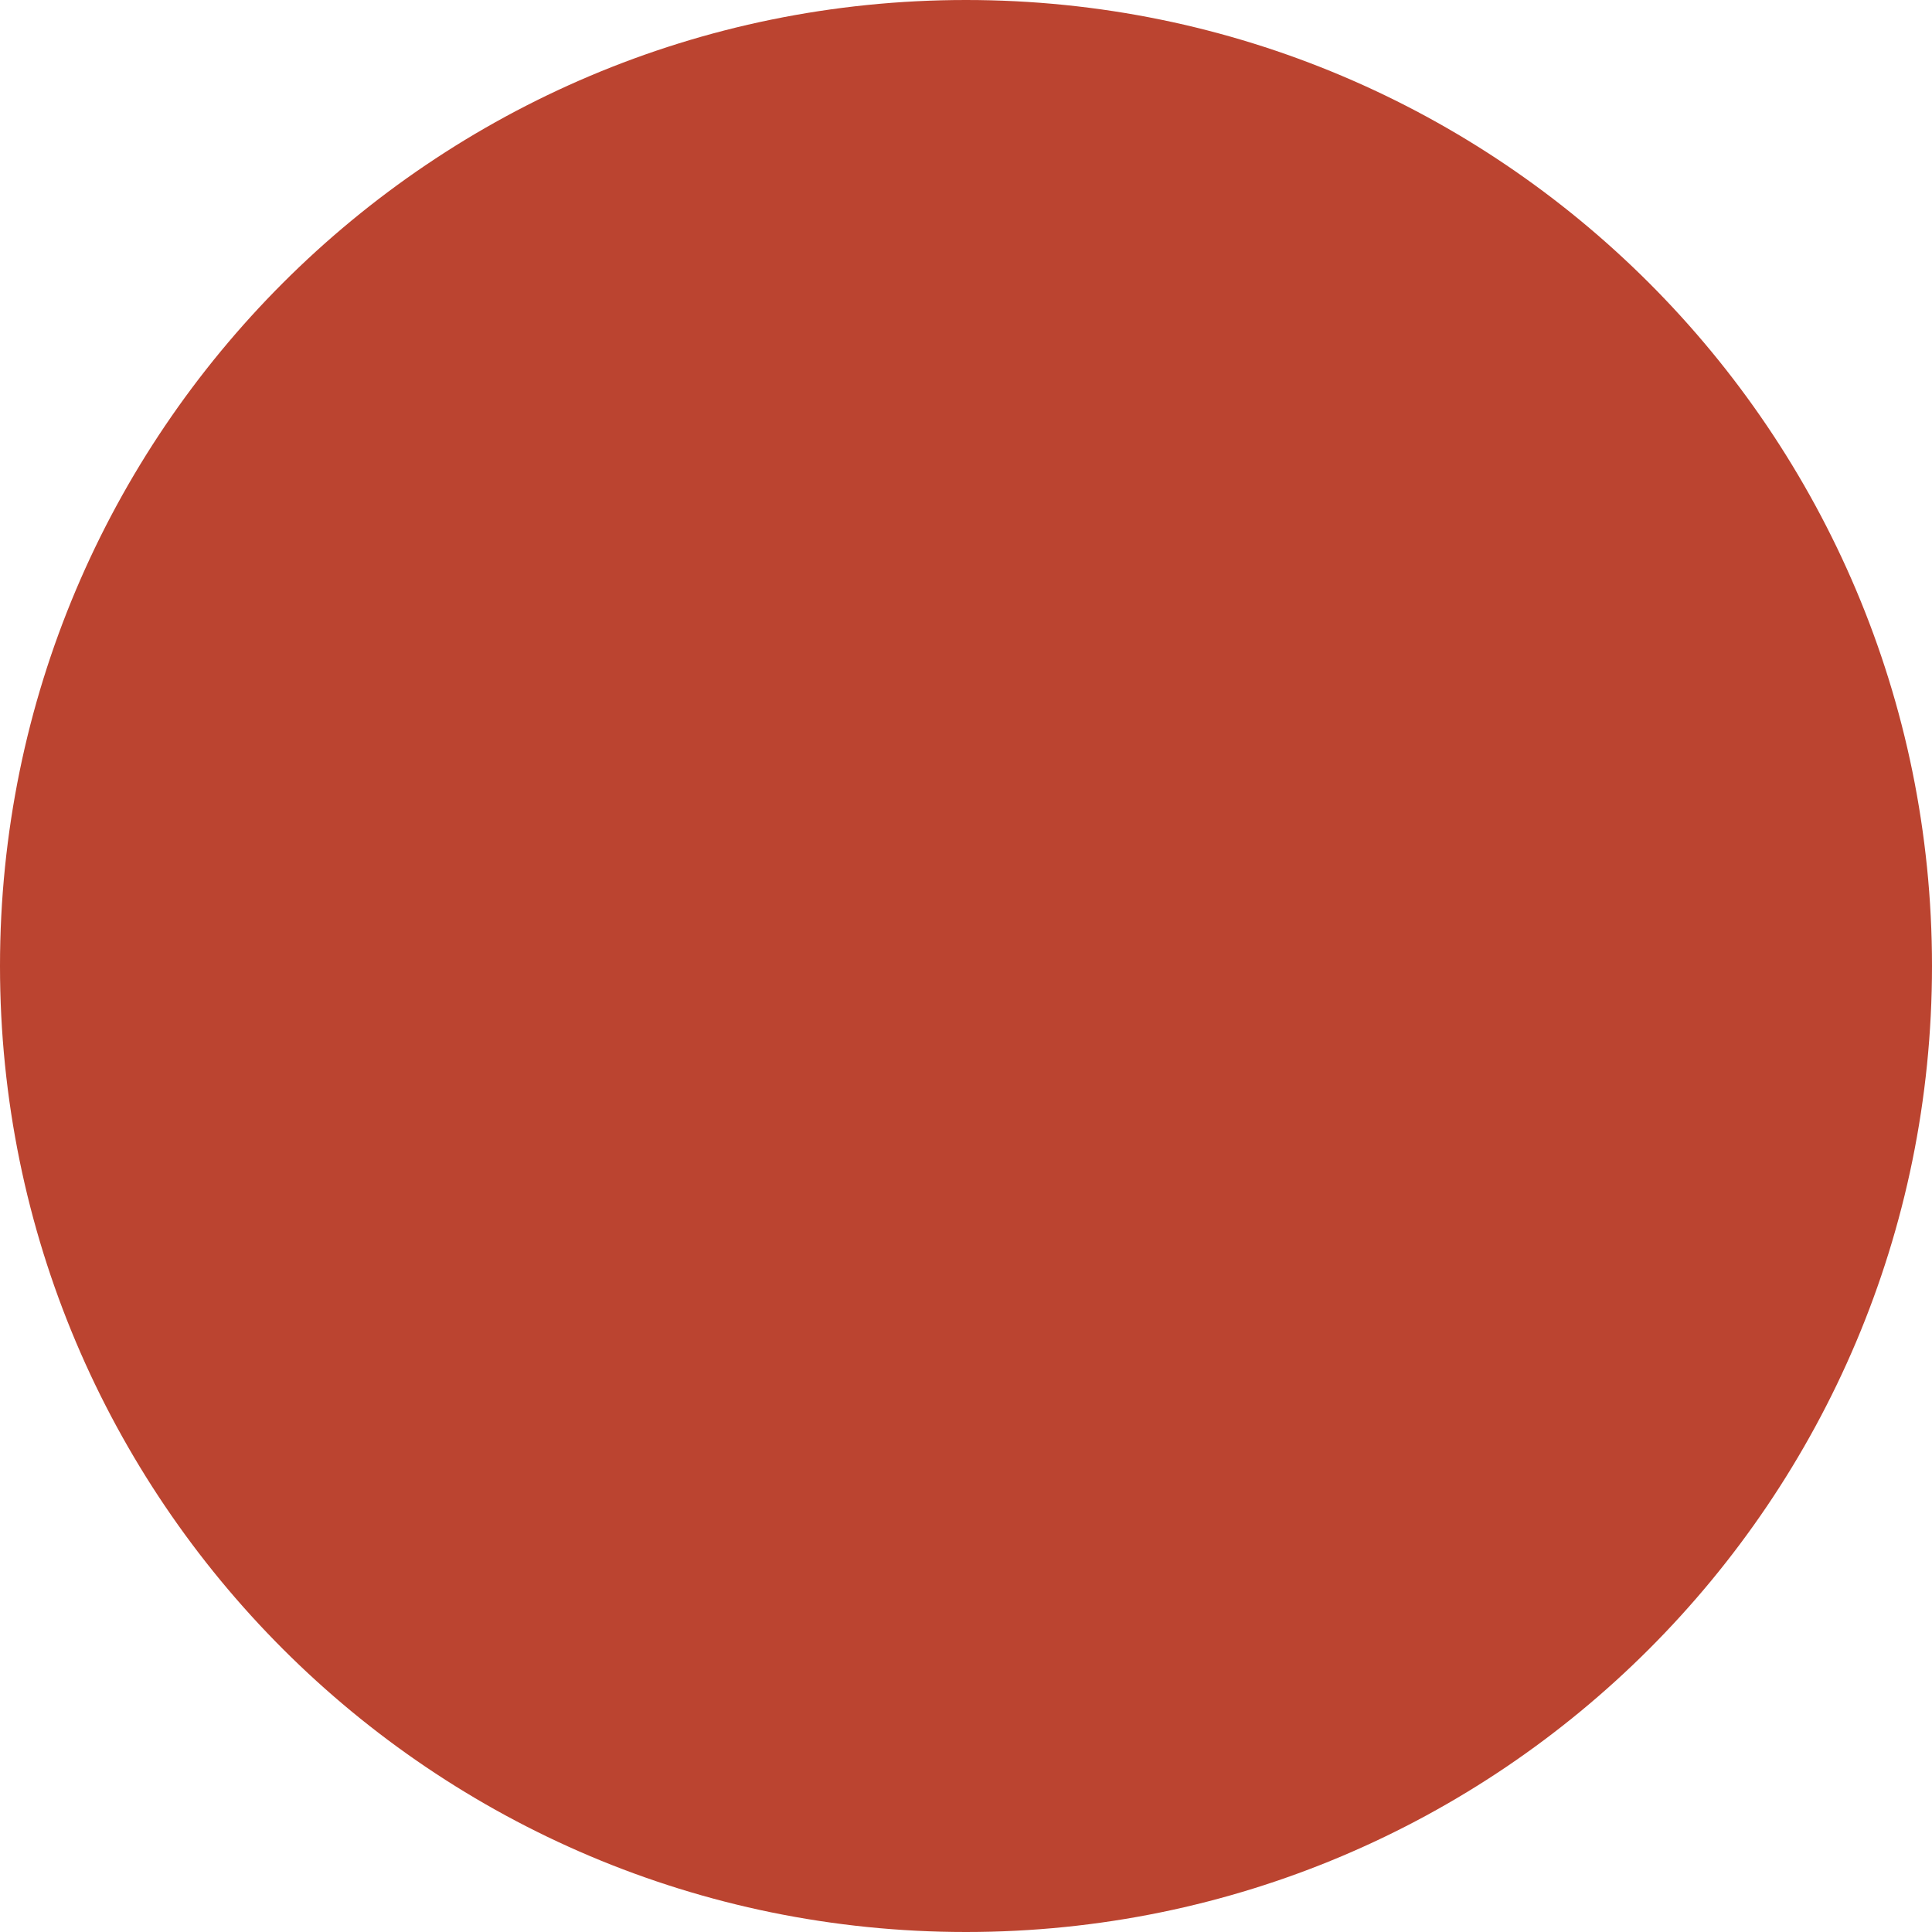
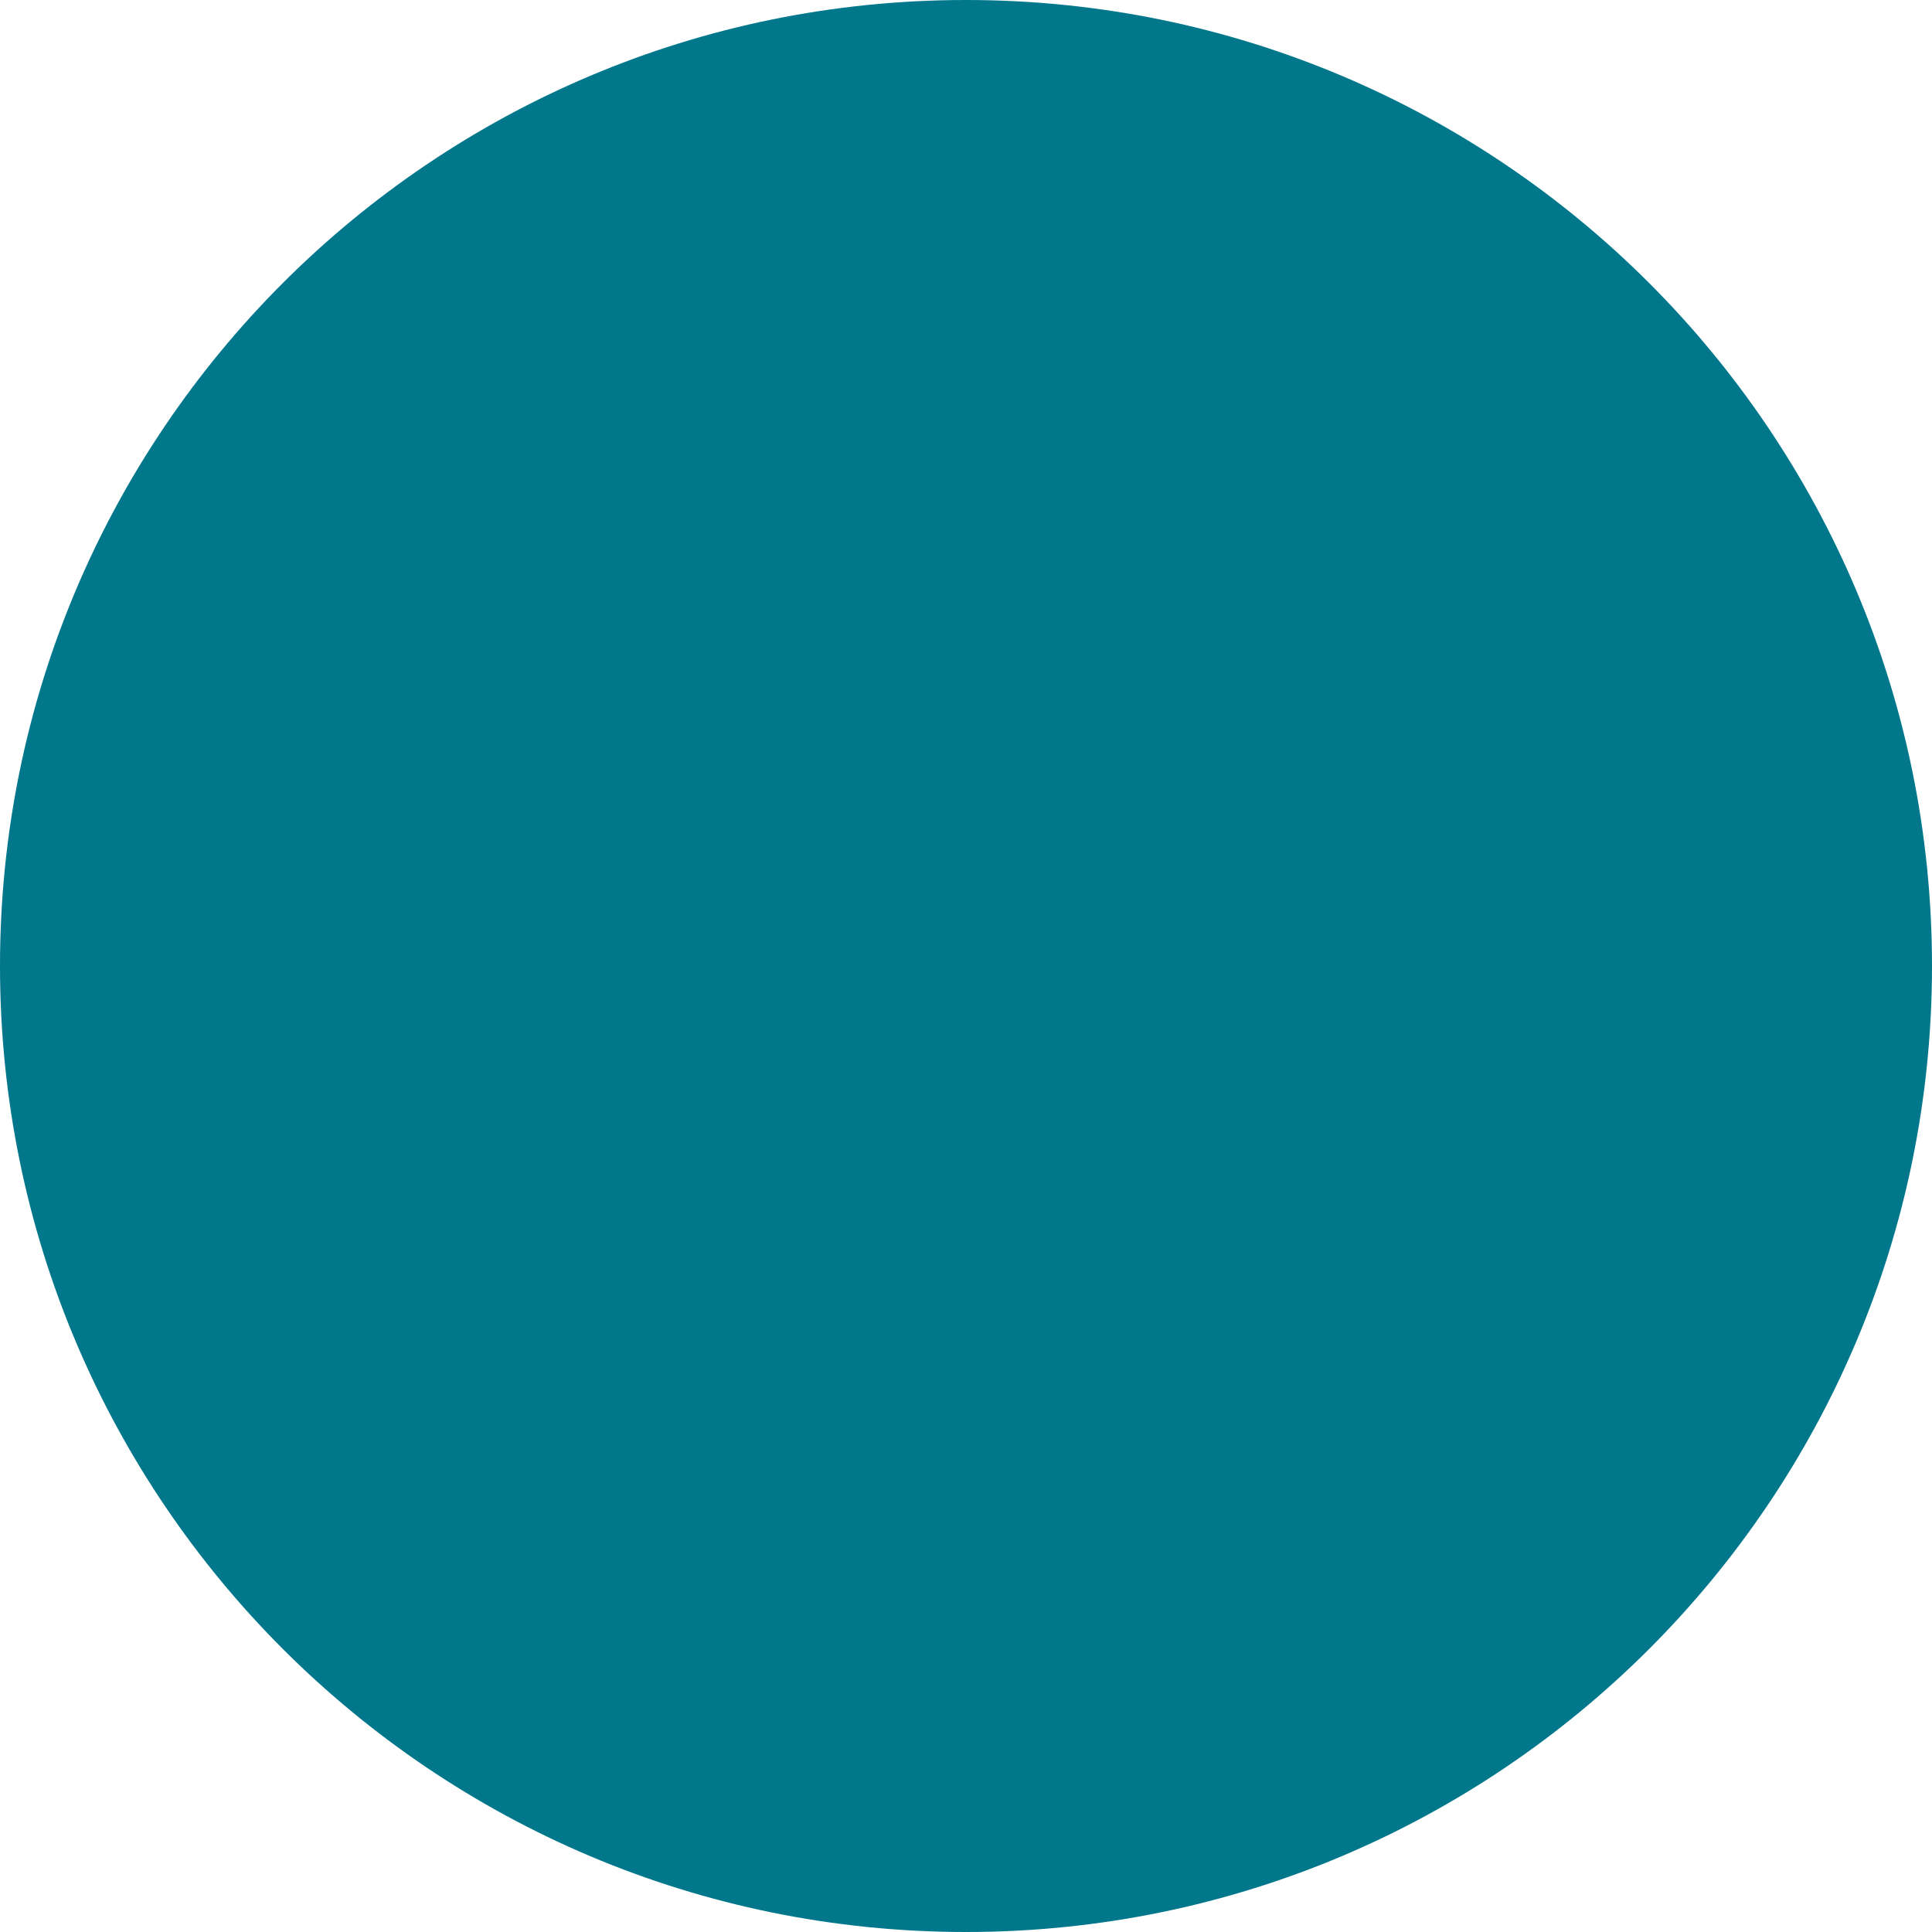
<svg xmlns="http://www.w3.org/2000/svg" width="104.592" height="104.592" viewBox="0 0 104.592 104.592" fill="none" version="1.1" id="svg58">
  <defs id="defs62" />
-   <circle style="fill:#bb4430;fill-rule:evenodd;stroke-width:26.011;stroke-linecap:round;paint-order:stroke markers fill" id="path981" cx="52.296" cy="52.296" r="52.296" />
+   <circle style="fill:#00778b;fill-rule:evenodd;stroke-width:26.011;stroke-linecap:round;paint-order:stroke markers fill;fill-opacity:1" id="path981" cx="52.296" cy="52.296" r="52.296" />
</svg>
